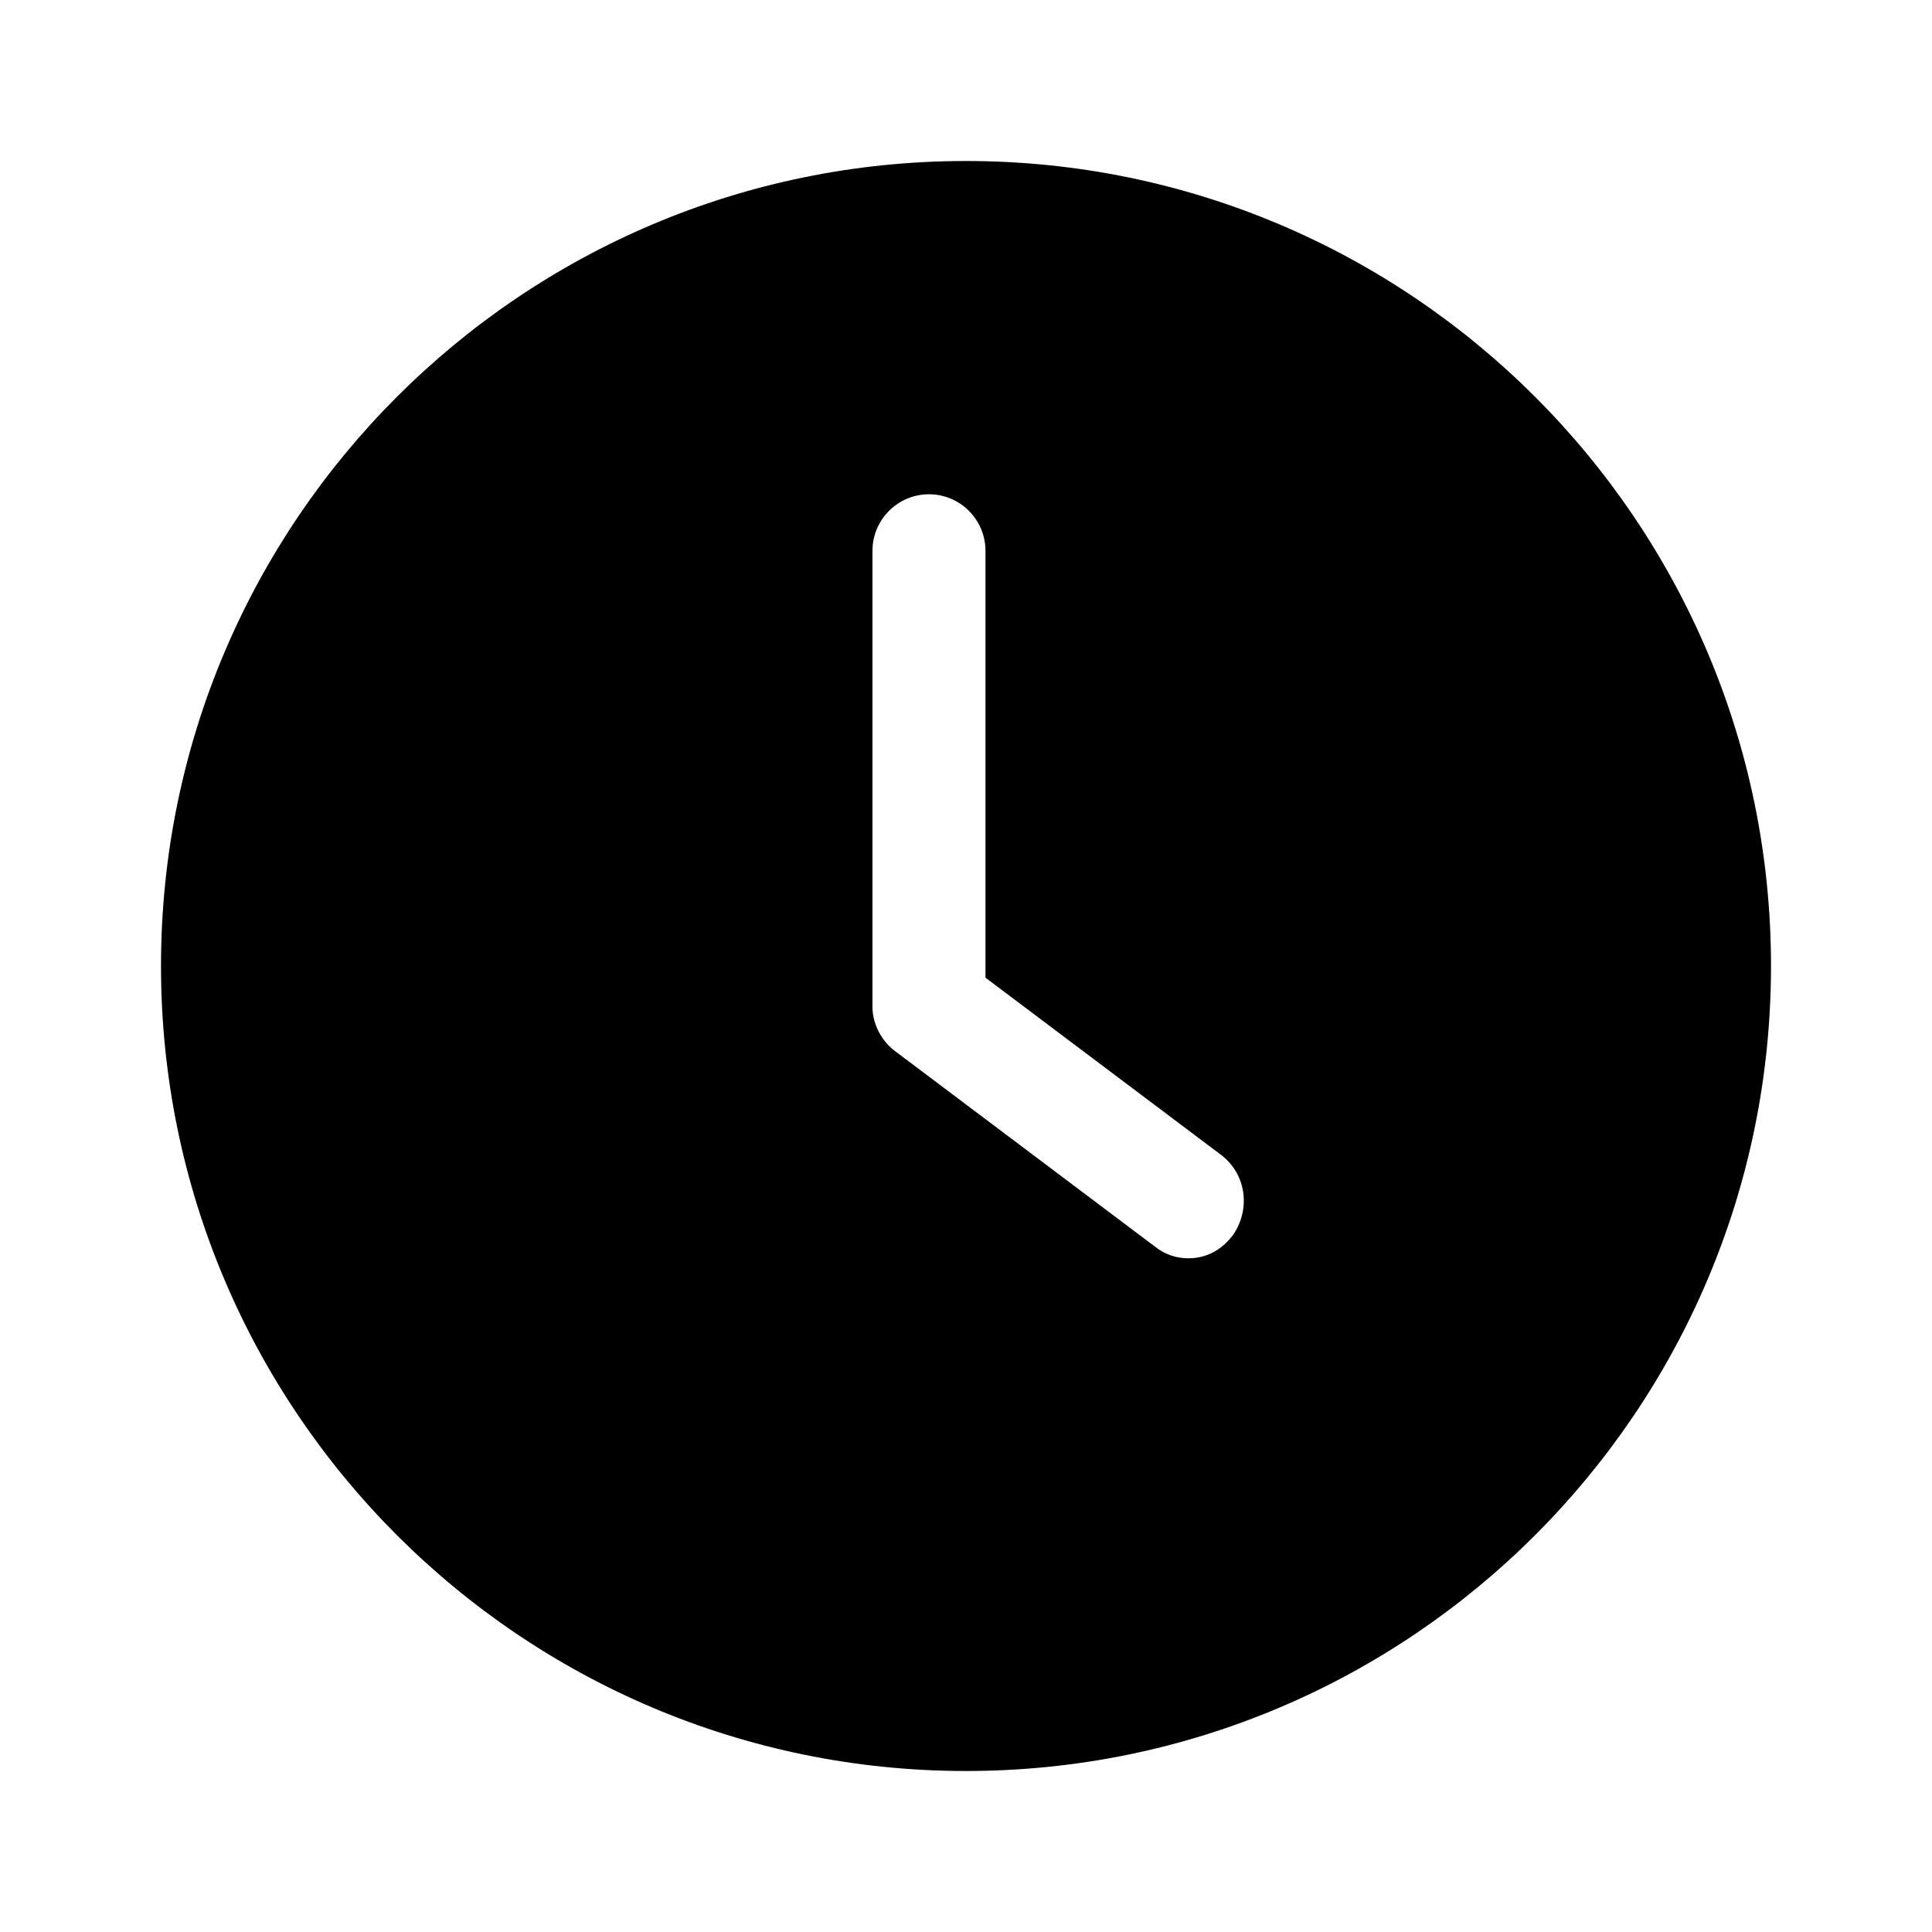
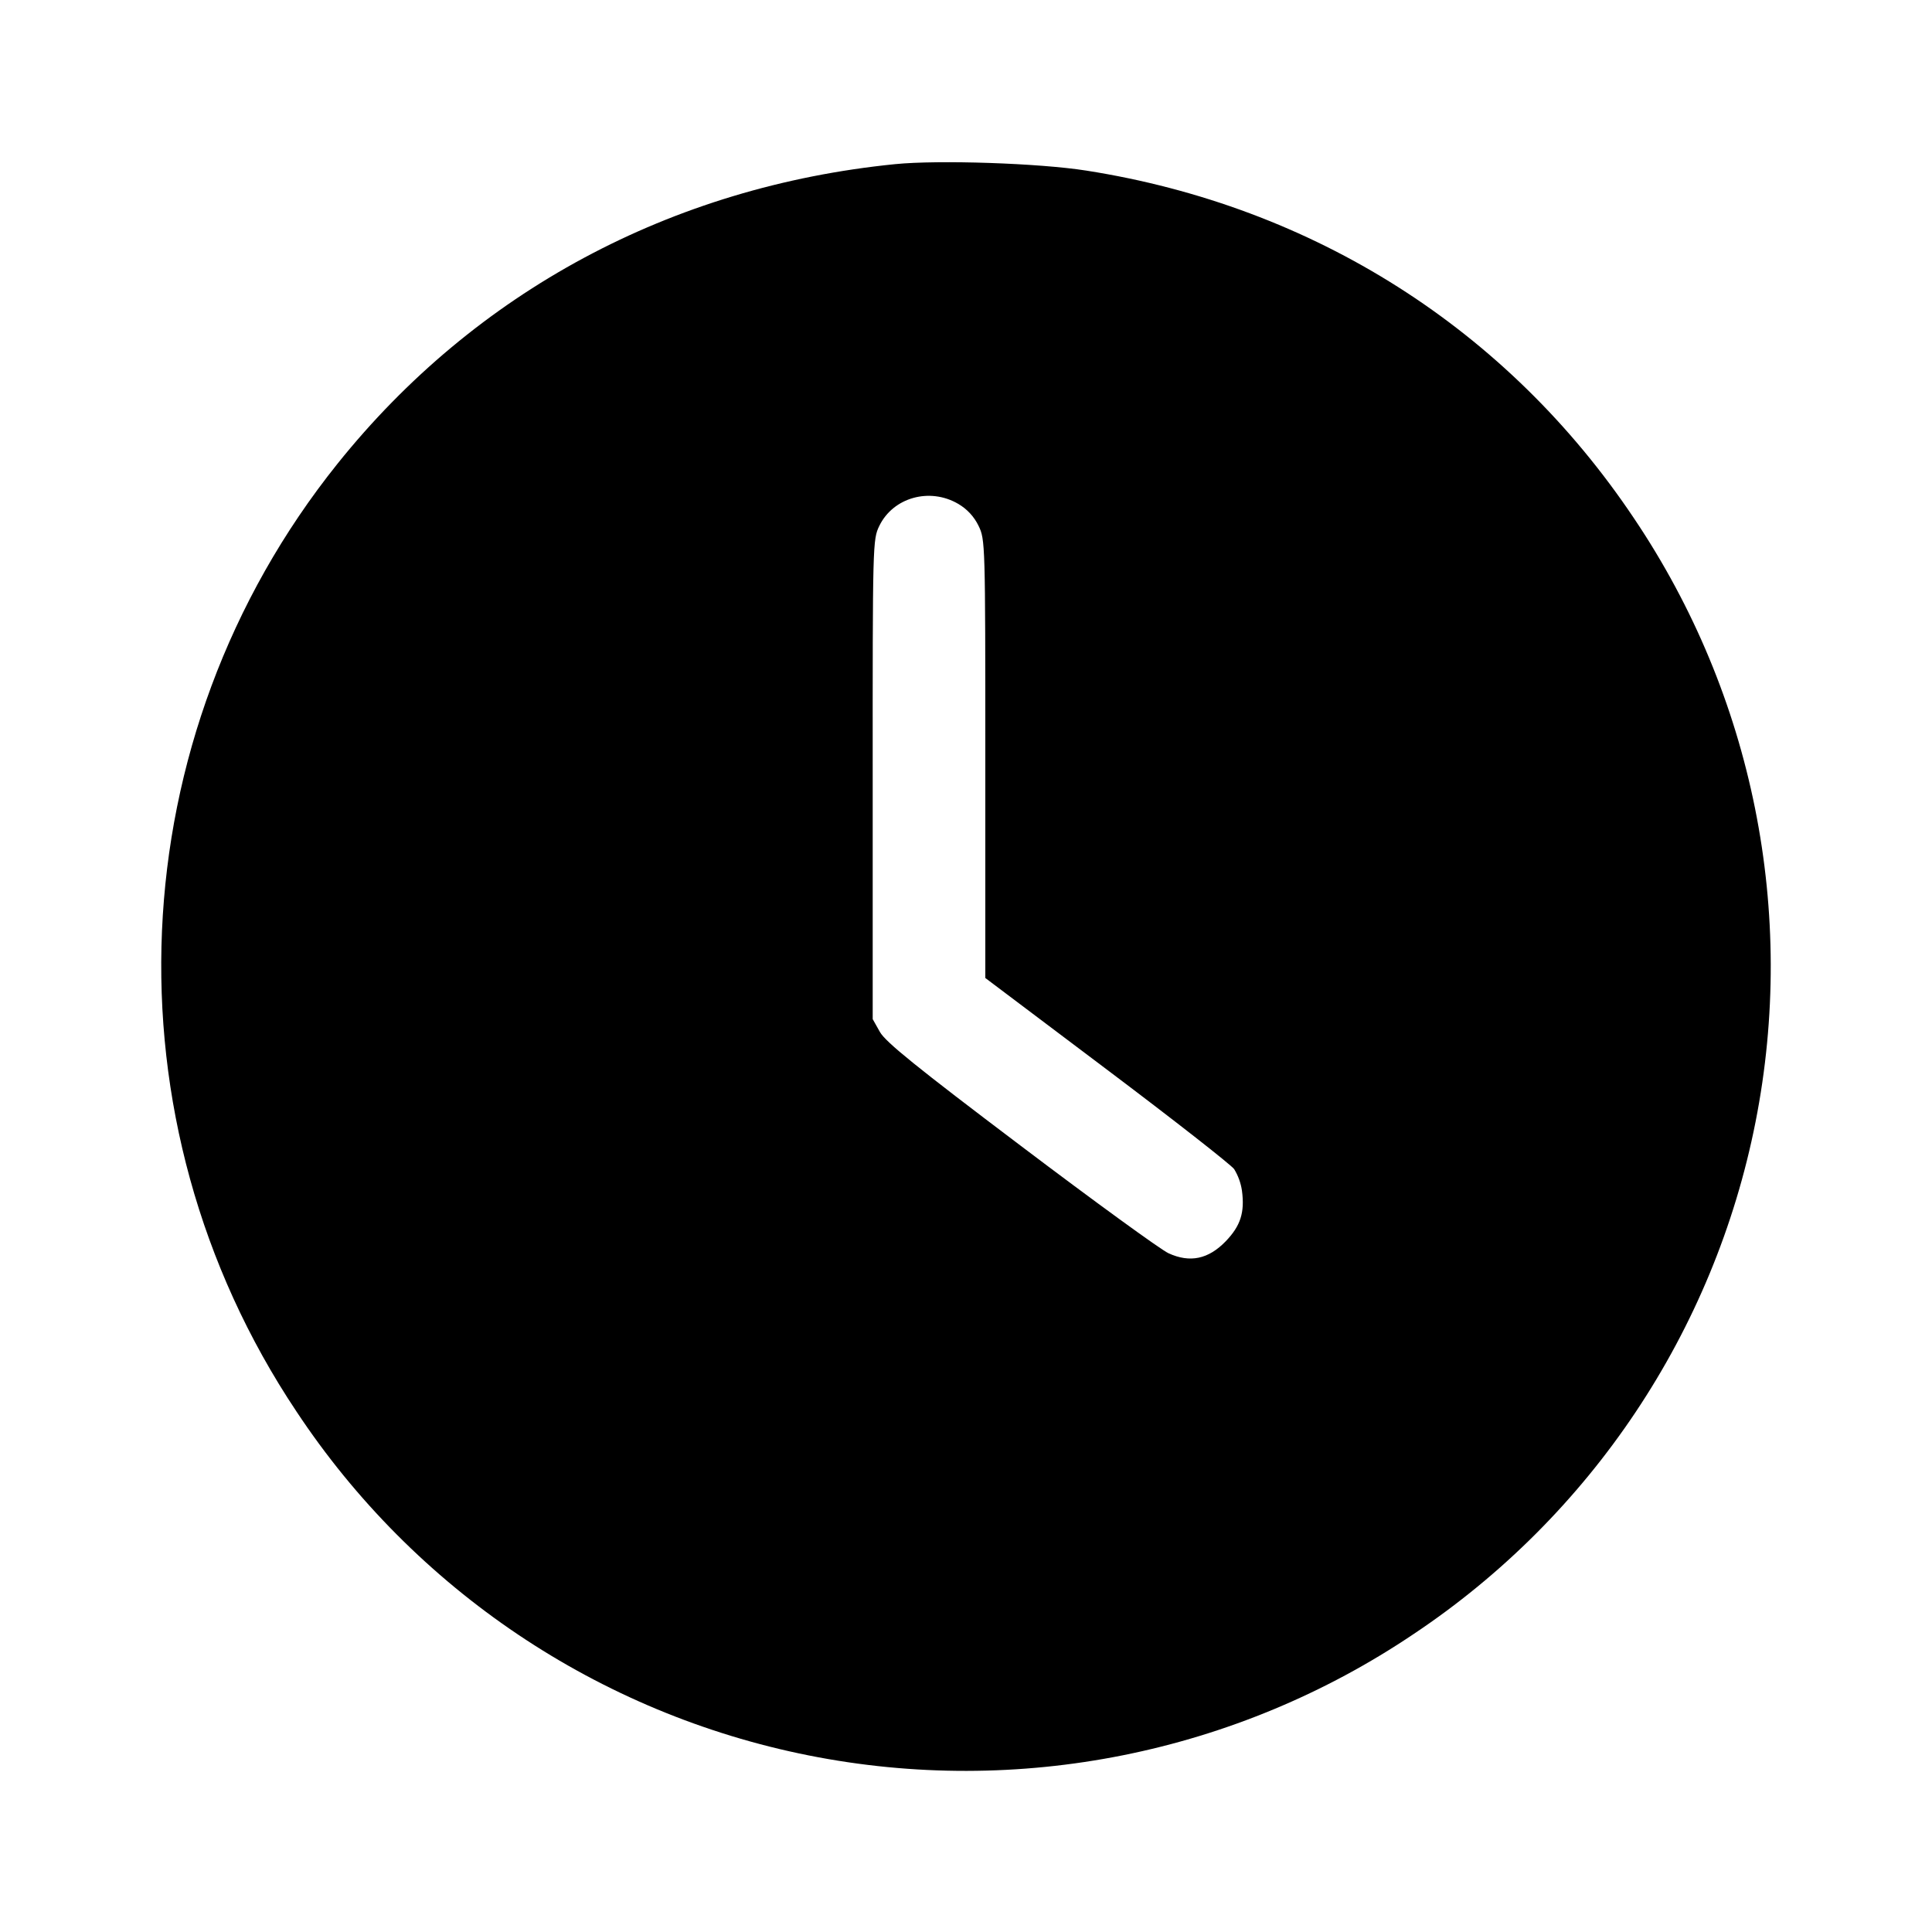
- <svg xmlns="http://www.w3.org/2000/svg" width="24" height="24" viewBox="0 0 24 24">
-   <path d="M12 22c5.52 0 10-4.48 10-10S17.52 2 12 2 2 6.48 2 12s4.48 10 10 10zM10.838 6.843c0-.388.315-.703.702-.703.387 0 .702.315.702.703v5.302l2.93 2.204c.315.242.363.678.145.992-.145.194-.339.29-.557.29-.145 0-.29-.047-.411-.144l-3.22-2.422c-.17-.12-.291-.339-.291-.556V6.842z" />
+ <svg xmlns="http://www.w3.org/2000/svg" viewBox="0 0 24 24">
+   <path d="M11.12 2.039c-2.784.279-5.215 1.585-6.927 3.721a9.971 9.971 0 0 0-.511 11.773 9.967 9.967 0 0 0 13.878 2.766A9.97 9.97 0 0 0 20.299 6.44c-1.571-2.348-3.98-3.878-6.806-4.321-.584-.092-1.833-.134-2.373-.08m.783 4.22a.634.634 0 0 1 .253.273c.083.171.084.213.084 2.895v2.722l1.508 1.136c.829.624 1.542 1.182 1.583 1.238a.708.708 0 0 1 .097.268c.036.27-.017.436-.2.627-.216.224-.445.273-.713.15-.096-.044-.922-.644-1.834-1.334-1.295-.978-1.679-1.289-1.75-1.414l-.09-.16V9.683c-.001-2.938 0-2.98.082-3.15.172-.354.626-.481.98-.274" fill-rule="evenodd" />
</svg>
